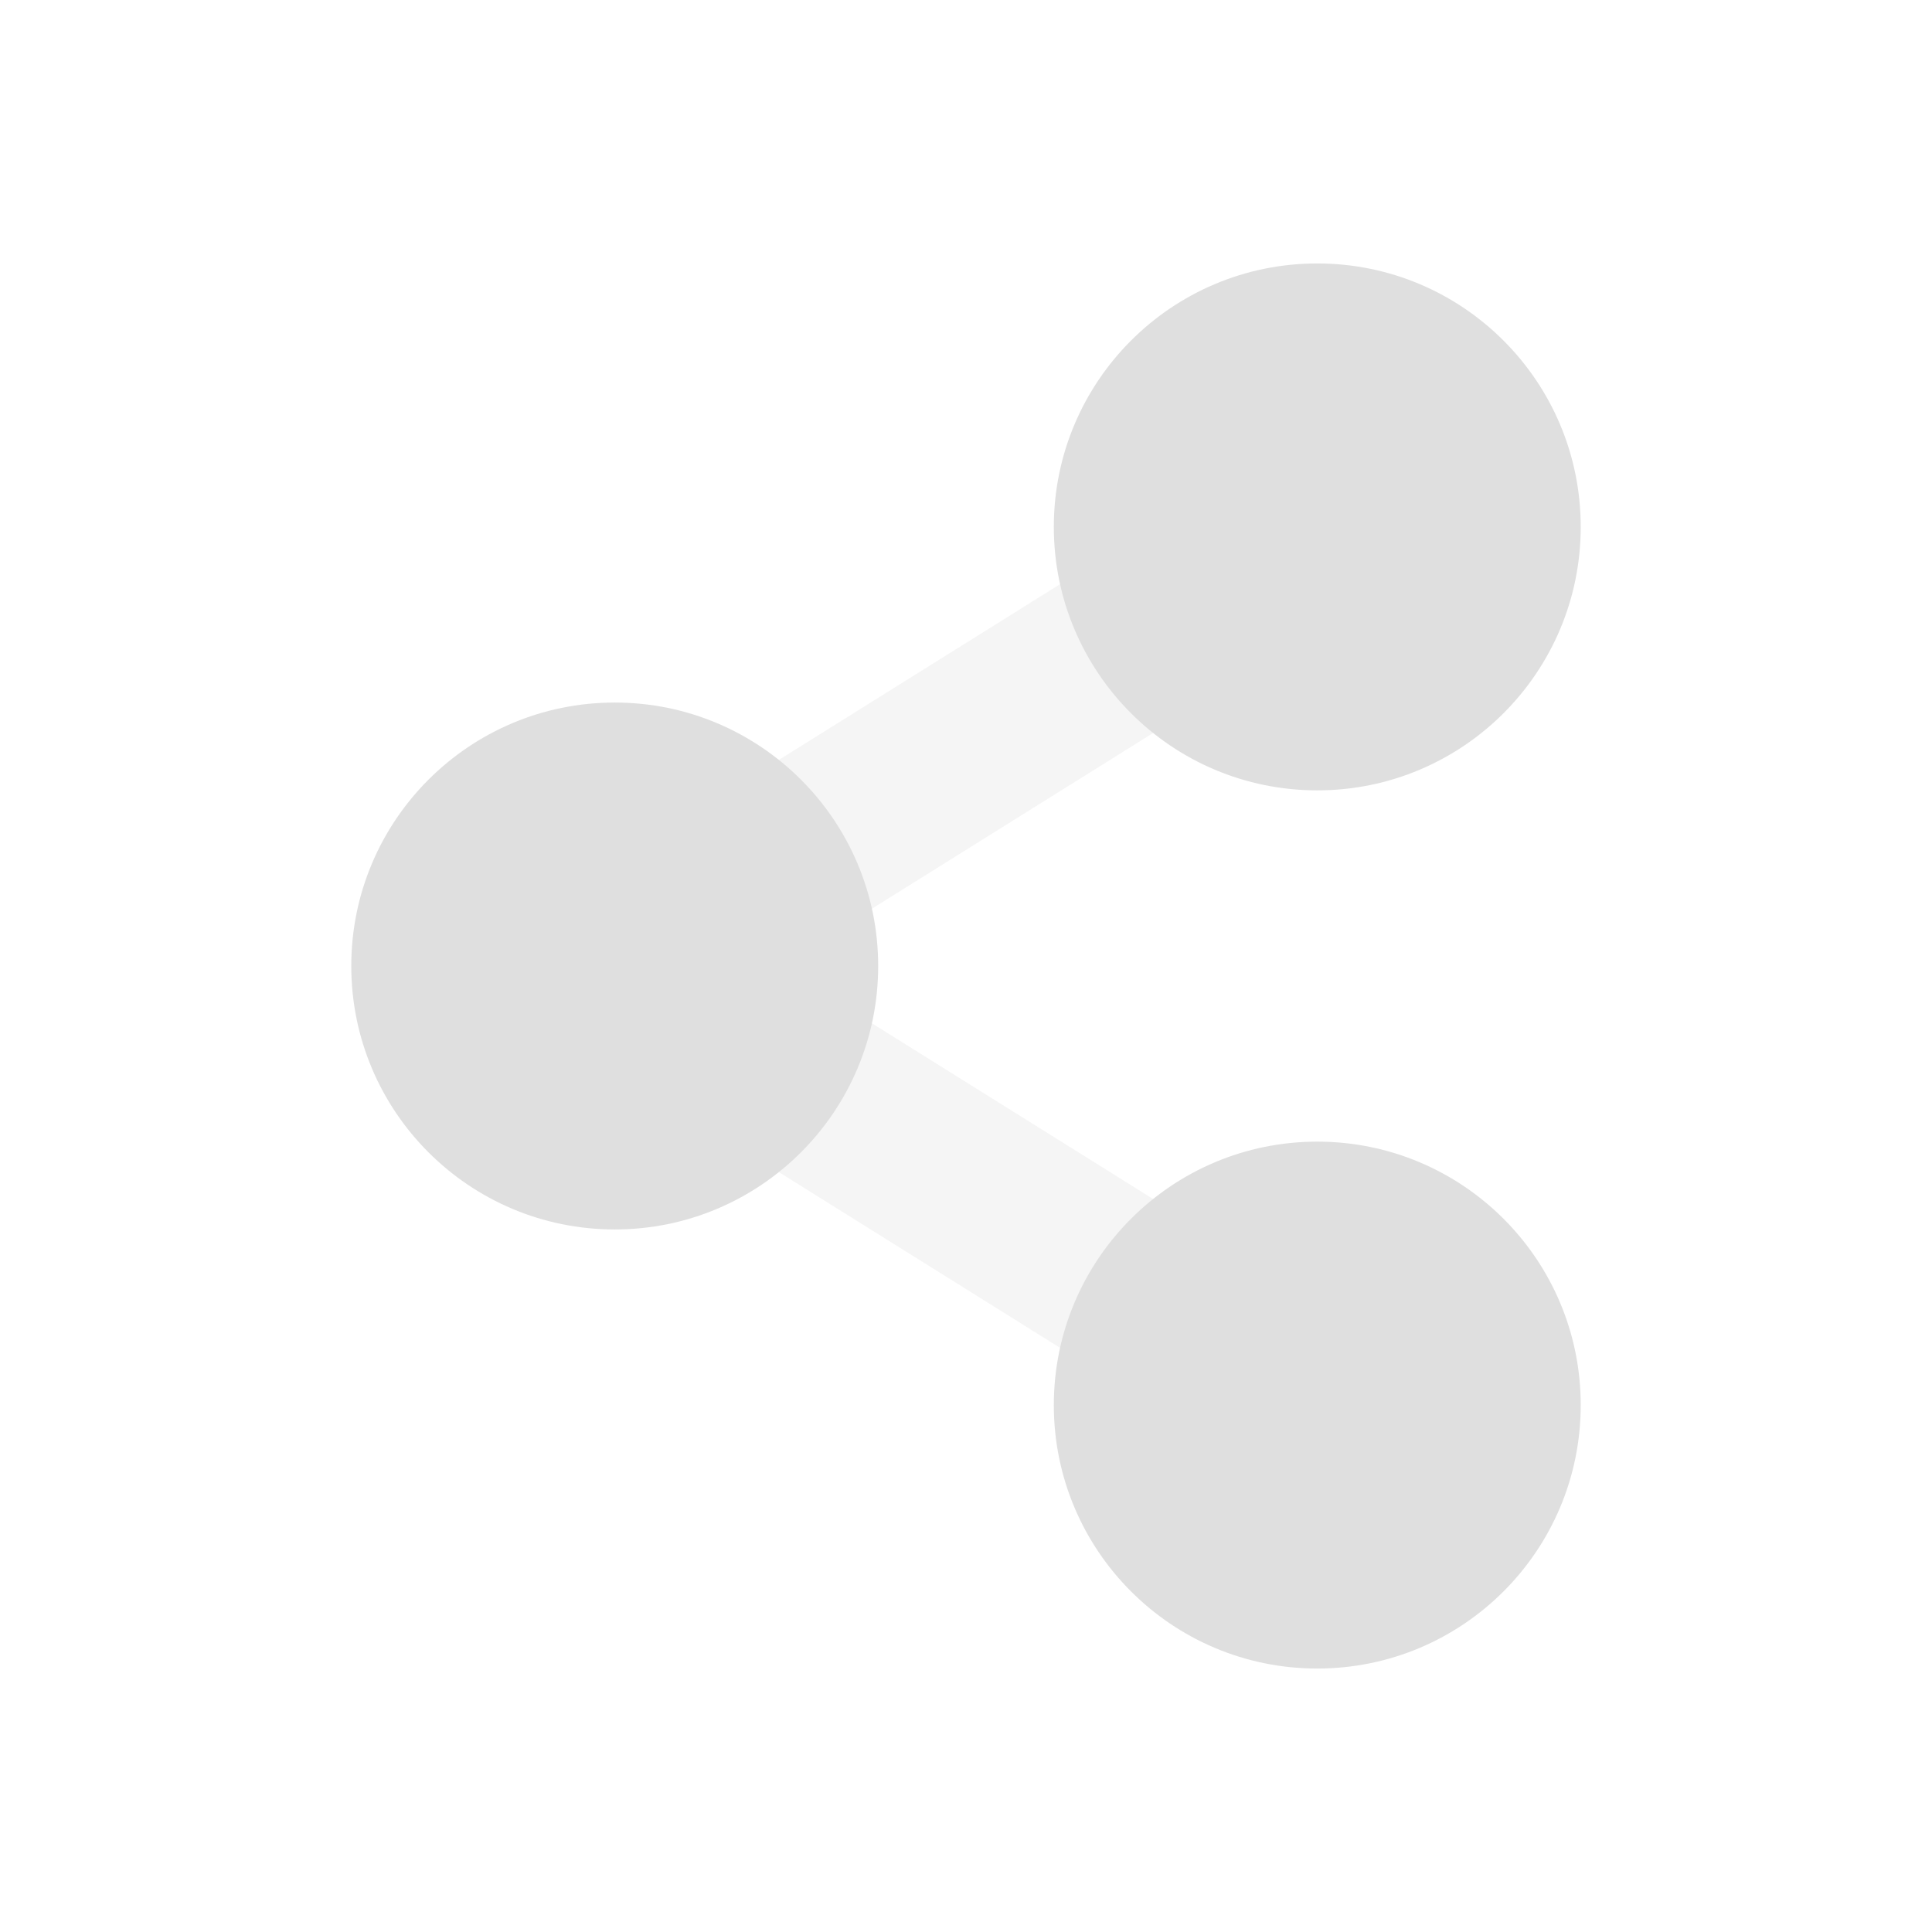
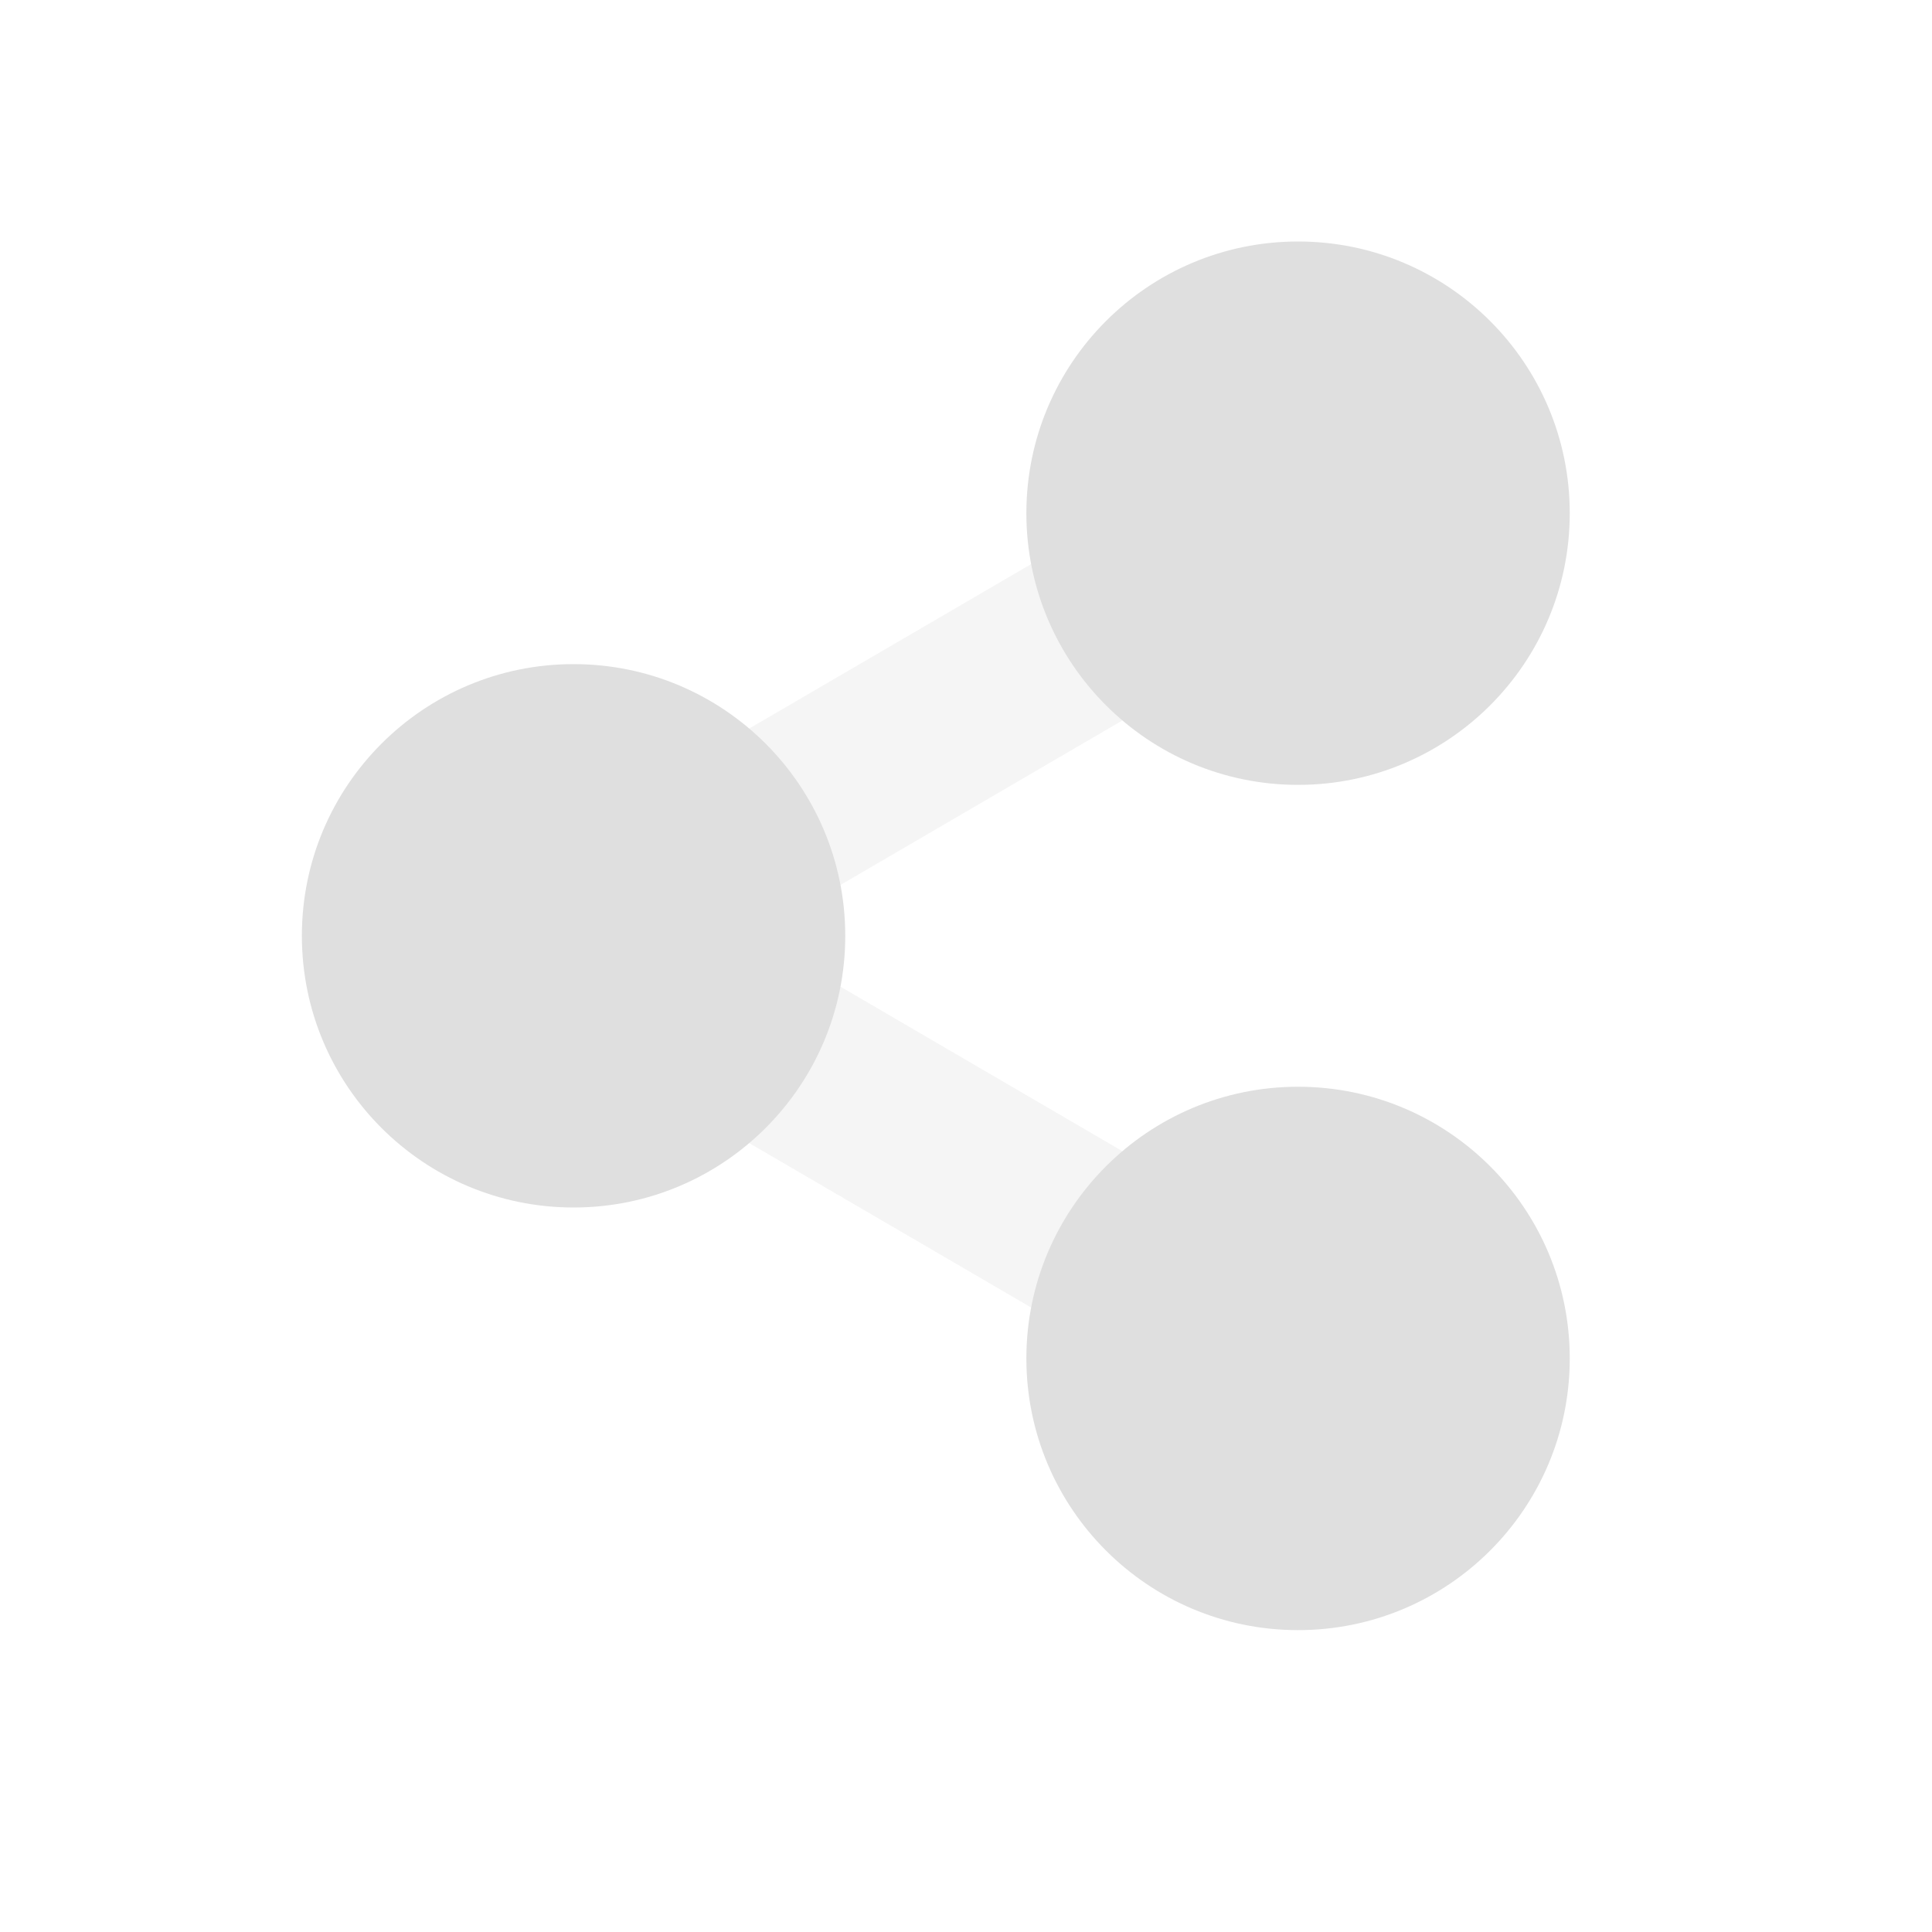
- <svg xmlns="http://www.w3.org/2000/svg" id="22-22-svg14" width="22" height="22" version="1">
-   <g id="22-22-krfb">
-     <rect id="22-22-rect837" width="22" height="22" x="0" y="0" style="opacity:0.001;fill:#000000;fill-opacity:1;stroke:none;stroke-width:4.981;stroke-miterlimit:4;stroke-dasharray:none;stroke-opacity:1" />
-     <path id="22-22-path8" d="M 14.471,5.152 5.113,11 14.471,16.848 15.529,15.152 8.885,11 15.529,6.848 Z" style="color:#000000;font-style:normal;font-variant:normal;font-weight:normal;font-stretch:normal;font-size:medium;line-height:normal;font-family:sans-serif;font-variant-ligatures:normal;font-variant-position:normal;font-variant-caps:normal;font-variant-numeric:normal;font-variant-alternates:normal;font-feature-settings:normal;text-indent:0;text-align:start;text-decoration:none;text-decoration-line:none;text-decoration-style:solid;text-decoration-color:#000000;letter-spacing:normal;word-spacing:normal;text-transform:none;writing-mode:lr-tb;direction:ltr;text-orientation:mixed;dominant-baseline:auto;baseline-shift:baseline;text-anchor:start;white-space:normal;shape-padding:0;clip-rule:nonzero;display:inline;overflow:visible;visibility:visible;opacity:0.3;isolation:auto;mix-blend-mode:normal;color-interpolation:sRGB;color-interpolation-filters:linearRGB;solid-color:#000000;solid-opacity:1;vector-effect:none;fill:#dfdfdf;fill-opacity:1;fill-rule:nonzero;stroke:none;stroke-width:2;stroke-linecap:butt;stroke-linejoin:miter;stroke-miterlimit:4;stroke-dasharray:none;stroke-dashoffset:0;stroke-opacity:1;color-rendering:auto;image-rendering:auto;shape-rendering:auto;text-rendering:auto;enable-background:accumulate" />
-     <path id="22-22-path12" d="M 15,3 A 3,3 0 0 0 12,6 3,3 0 0 0 15,9 3,3 0 0 0 18,6 3,3 0 0 0 15,3 Z M 7,8 a 3,3 0 0 0 -3,3 3,3 0 0 0 3,3 3,3 0 0 0 3,-3 3,3 0 0 0 -3,-3 z m 8,5 a 3,3 0 0 0 -3,3 3,3 0 0 0 3,3 3,3 0 0 0 3,-3 3,3 0 0 0 -3,-3 z" style="fill:#dfdfdf;fill-opacity:1;fill-rule:evenodd" />
+ <svg xmlns="http://www.w3.org/2000/svg" id="22-22-svg26" width="32" height="32" version="1.1">
+   <defs id="defs9" />
+   <g id="22-22-krfb" transform="translate(27,5)">
+     <rect style="opacity:0.001" id="22-22-rect2" width="22" height="22" x="5" y="5" />
+     <path style="fill:#dfdfdf;opacity:0.3" id="22-22-path4" d="M 19.471,10.152 10.113,16 19.471,21.848 20.529,20.152 13.885,16 20.529,11.848 Z" />
+     <path style="fill:#dfdfdf" id="22-22-path6" d="m 20,8 a 3,3 0 0 0 -3,3 3,3 0 0 0 3,3 3,3 0 0 0 3,-3 3,3 0 0 0 -3,-3 z m -8,5 a 3,3 0 0 0 -3,3 3,3 0 0 0 3,3 3,3 0 0 0 3,-3 3,3 0 0 0 -3,-3 z m 8,5 a 3,3 0 0 0 -3,3 3,3 0 0 0 3,3 3,3 0 0 0 3,-3 3,3 0 0 0 -3,-3 z" />
+   </g>
+   <g id="krfb">
+     <rect y="-5e-07" x="-5e-07" height="32" width="32" id="rect818" style="opacity:0.001;stroke-width:1.455" />
+     <path id="path849" d="M 20.744,7.205 6.523,15.5 20.744,23.795 22.256,21.205 12.477,15.5 22.256,9.795 Z" style="color:#000000;font-style:normal;font-variant:normal;font-weight:normal;font-stretch:normal;font-size:medium;line-height:normal;font-family:sans-serif;font-variant-ligatures:normal;font-variant-position:normal;font-variant-caps:normal;font-variant-numeric:normal;font-variant-alternates:normal;font-feature-settings:normal;text-indent:0;text-align:start;text-decoration:none;text-decoration-line:none;text-decoration-style:solid;text-decoration-color:#000000;letter-spacing:normal;word-spacing:normal;text-transform:none;writing-mode:lr-tb;direction:ltr;text-orientation:mixed;dominant-baseline:auto;baseline-shift:baseline;text-anchor:start;white-space:normal;shape-padding:0;clip-rule:nonzero;display:inline;overflow:visible;visibility:visible;opacity:0.3;isolation:auto;mix-blend-mode:normal;color-interpolation:sRGB;color-interpolation-filters:linearRGB;solid-color:#000000;solid-opacity:1;vector-effect:none;fill:#dfdfdf;fill-opacity:1;fill-rule:nonzero;stroke:none;stroke-width:3;stroke-linecap:butt;stroke-linejoin:miter;stroke-miterlimit:4;stroke-dasharray:none;stroke-dashoffset:0;stroke-opacity:1;color-rendering:auto;image-rendering:auto;shape-rendering:auto;text-rendering:auto;enable-background:accumulate" />
+     <path id="path835" d="m 21.5,4 a 4.5,4.5 0 0 0 -4.5,4.5 A 4.5,4.5 0 0 0 21.5,13 4.5,4.5 0 0 0 26,8.5 4.5,4.5 0 0 0 21.5,4 Z" style="fill:#dfdfdf;stroke-width:1.5" />
+     <path id="path833" d="M 9.5,11 A 4.5,4.5 0 0 0 5,15.5 4.5,4.5 0 0 0 9.5,20 4.5,4.5 0 0 0 14,15.5 4.5,4.5 0 0 0 9.5,11 Z" style="fill:#dfdfdf;stroke-width:1.5" />
+     <path id="path822" d="m 21.5,18 a 4.5,4.5 0 0 0 -4.5,4.5 A 4.5,4.5 0 0 0 21.5,27 4.5,4.5 0 0 0 26,22.5 4.5,4.5 0 0 0 21.5,18 Z" style="fill:#dfdfdf;stroke-width:1.5" />
  </g>
</svg>
